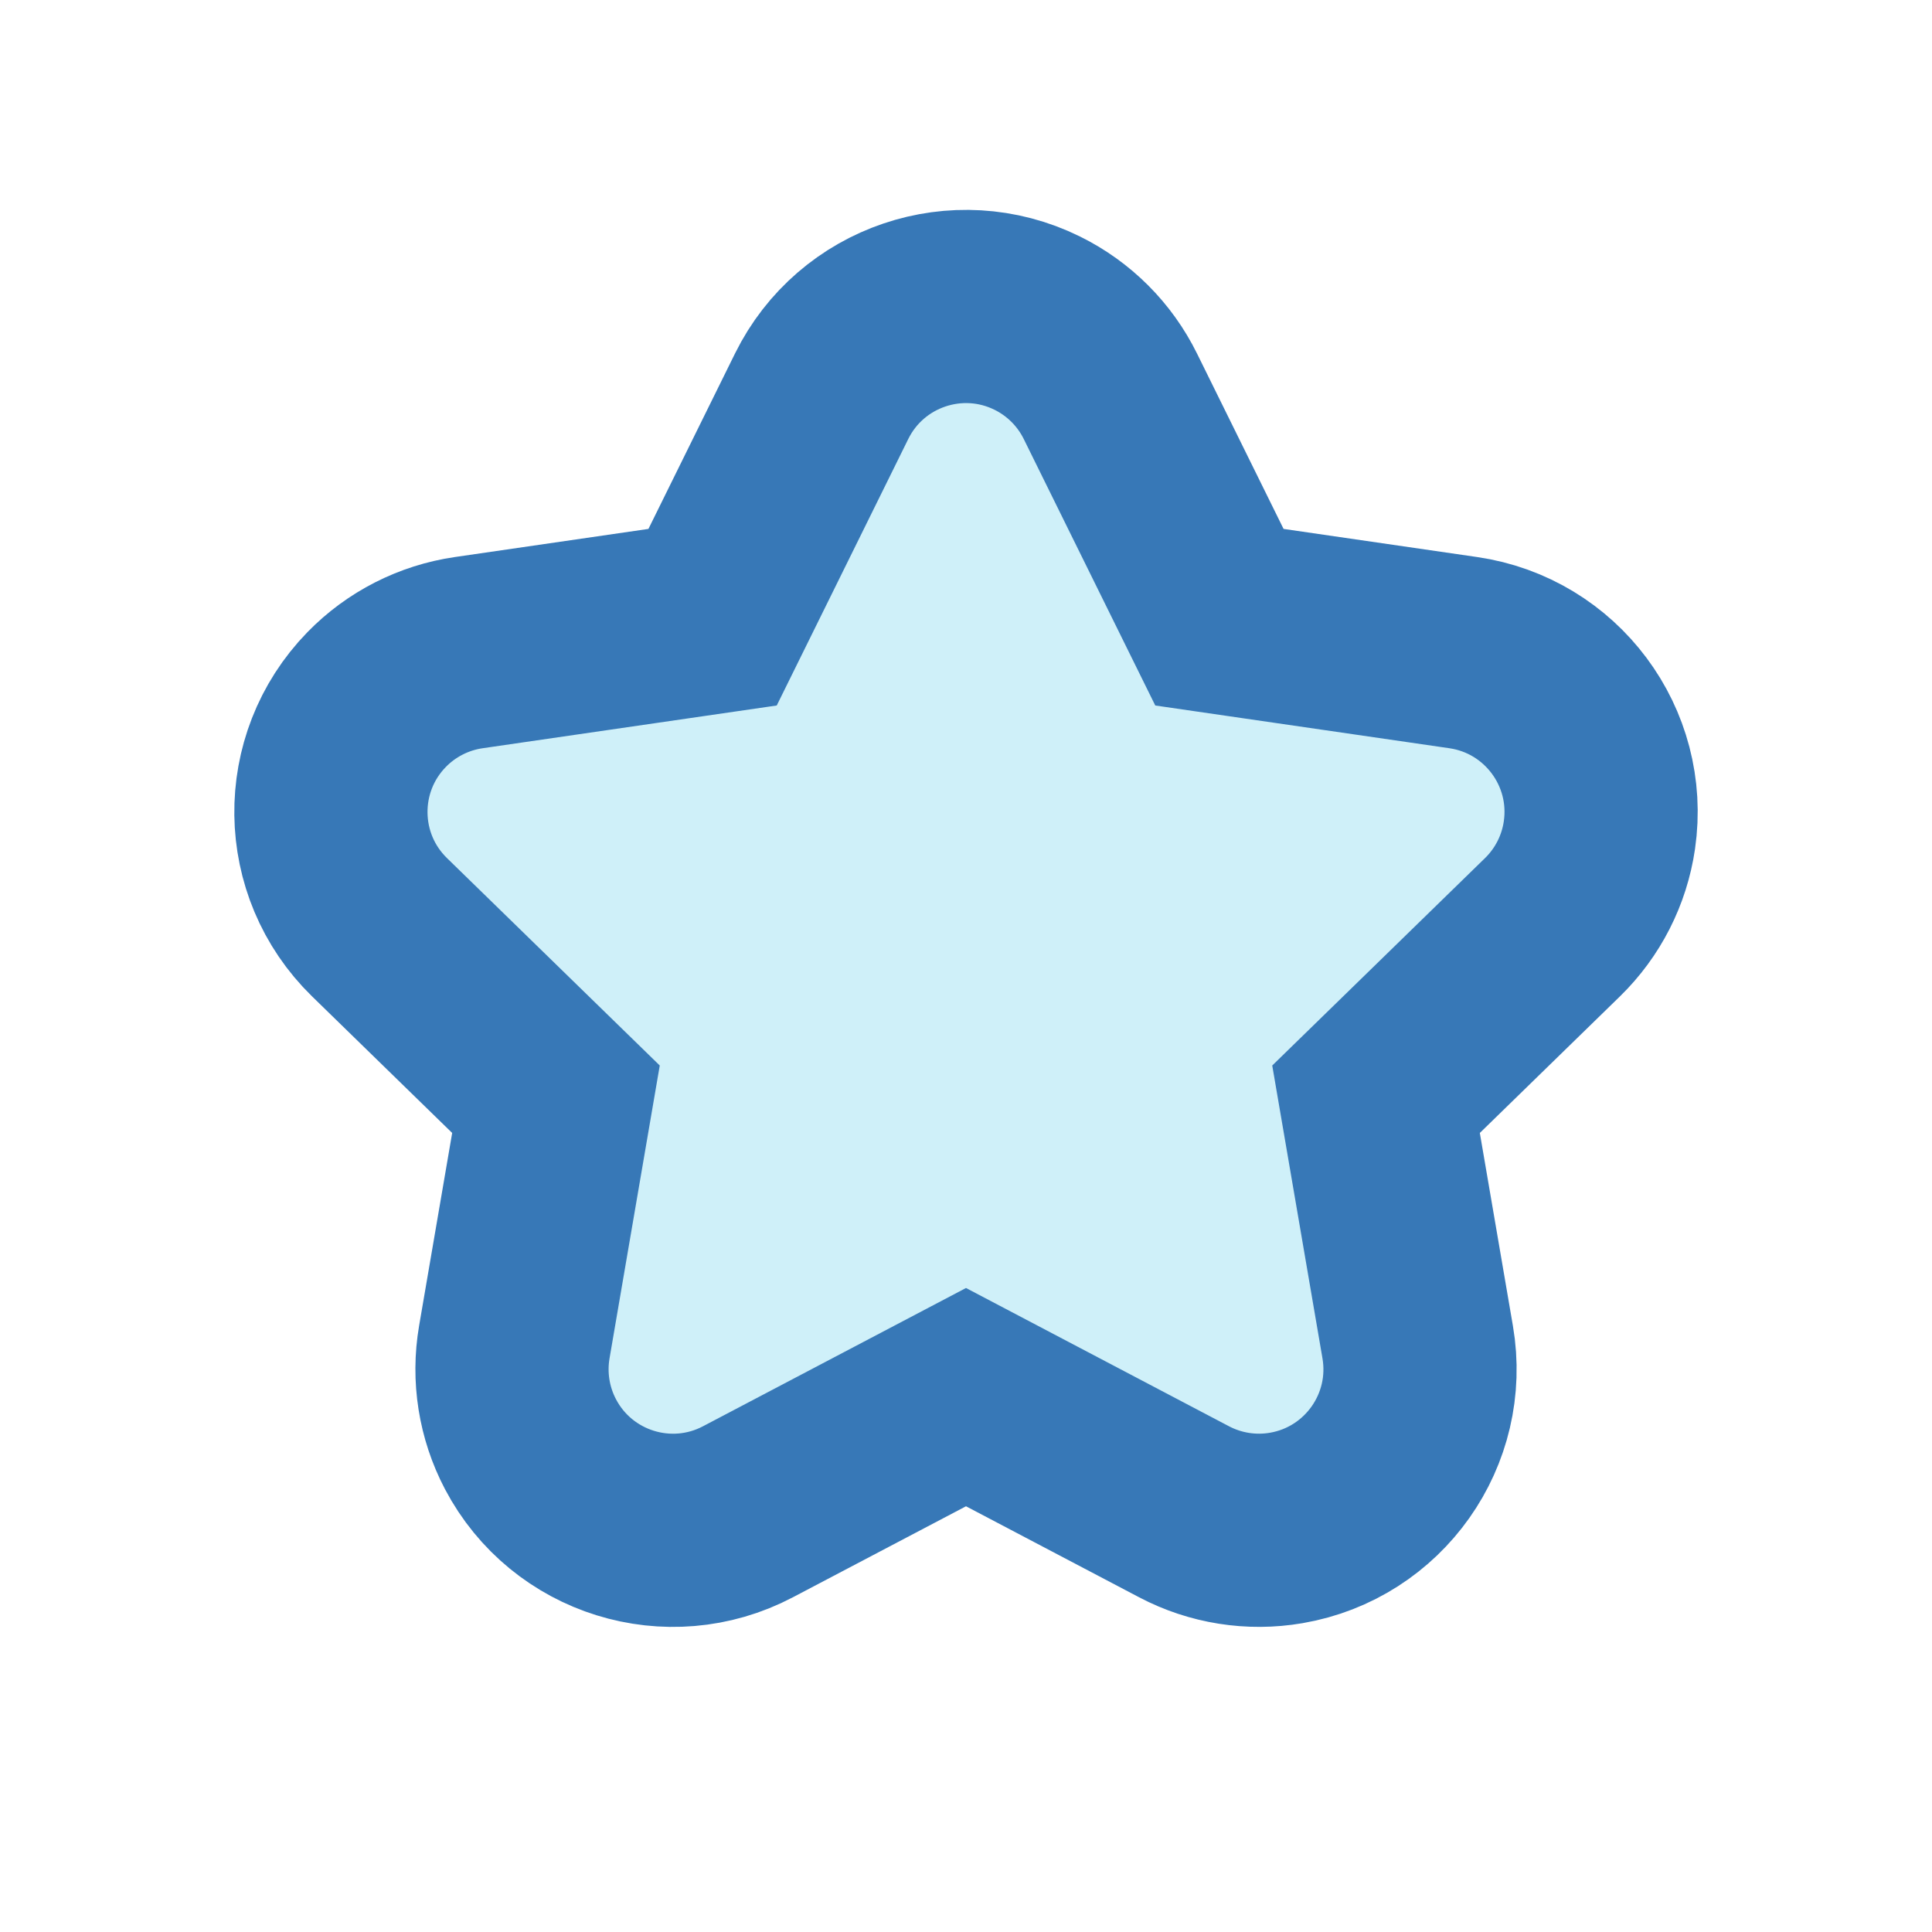
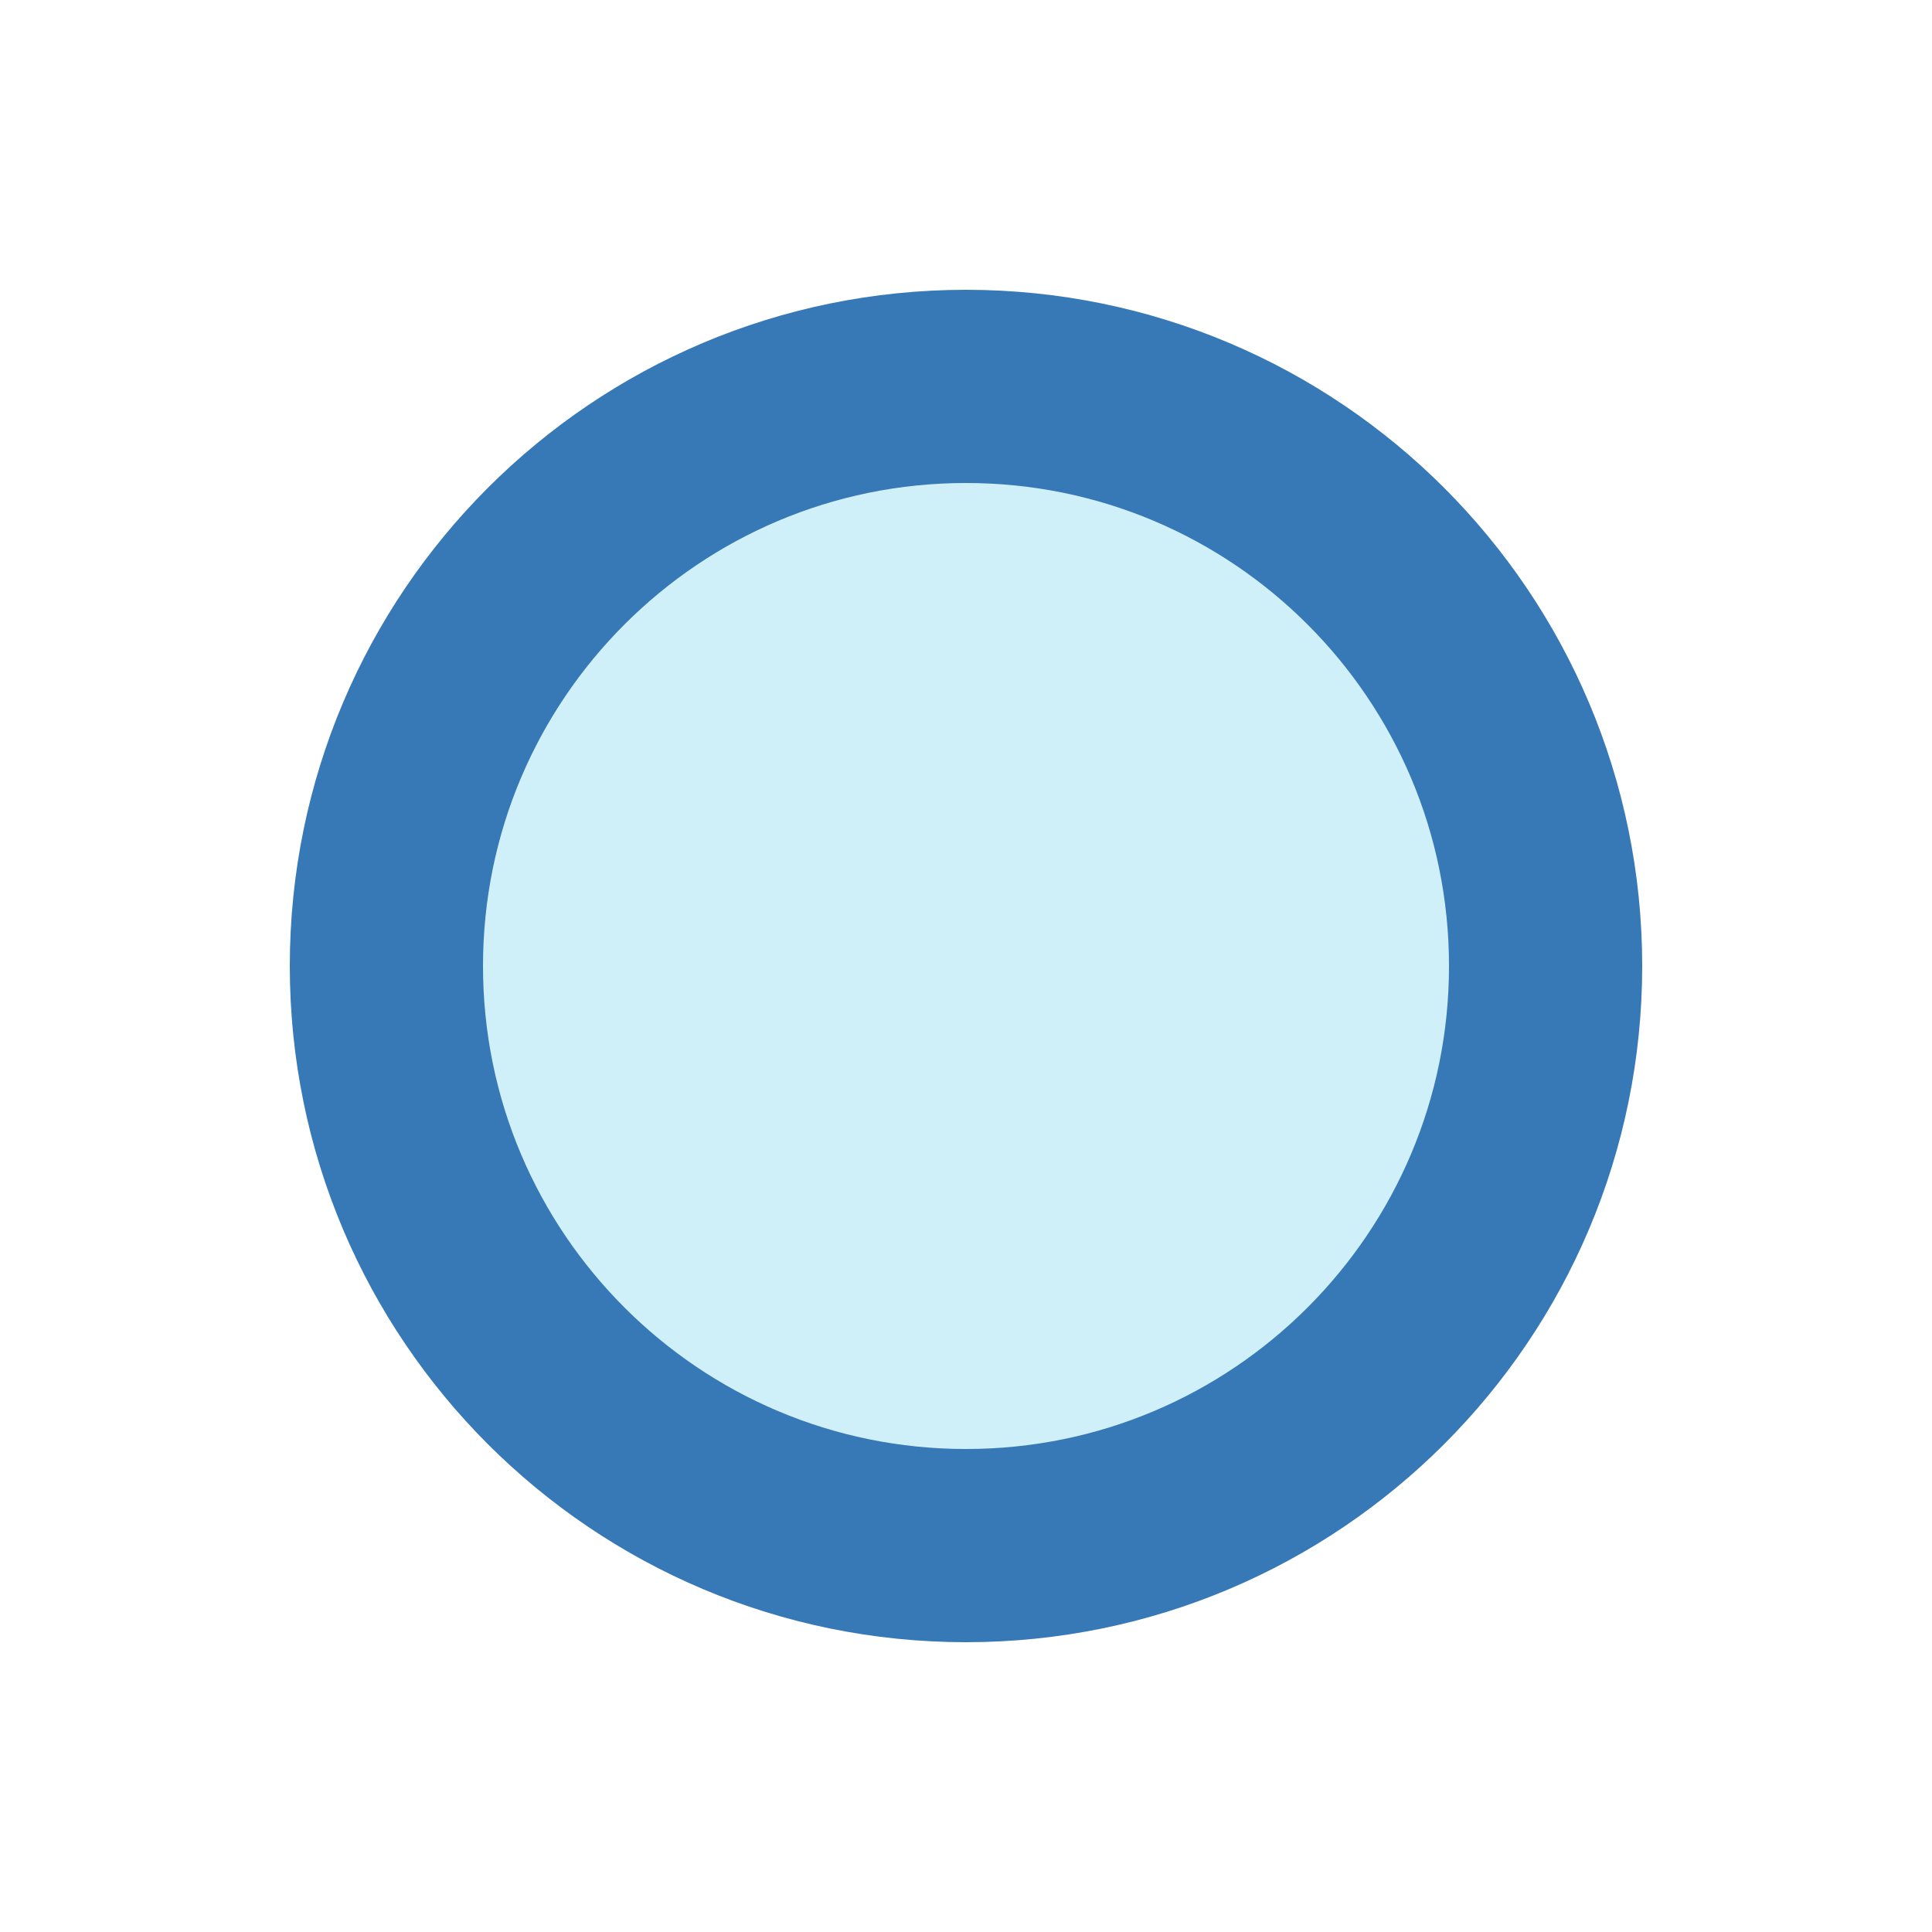
<svg xmlns="http://www.w3.org/2000/svg" width="300px" height="300px" viewBox="0 0 300 300" version="1.1">
  <g id="assets-file-light" stroke="none" stroke-width="1" fill="none" fill-rule="evenodd">
-     <path d="M141.971,48.92 C148.03,46.865 154.873,47.122 161.064,50.177 C165.994,52.61 169.985,56.601 172.418,61.531 L172.418,61.531 L189.35,95.839 L227.211,101.341 C234.043,102.333 239.825,106.001 243.652,111.129 C247.479,116.256 249.349,122.844 248.356,129.676 C247.566,135.117 245.003,140.145 241.066,143.983 L241.066,143.983 L213.67,170.688 L220.137,208.395 C221.304,215.2 219.603,221.833 215.909,227.056 C212.215,232.28 206.528,236.095 199.723,237.262 C194.304,238.191 188.73,237.308 183.864,234.75 L183.864,234.75 L150,216.947 L116.136,234.75 C110.026,237.962 103.192,238.394 97.082,236.495 C90.972,234.596 85.587,230.366 82.374,224.255 C79.816,219.389 78.933,213.814 79.863,208.395 L79.863,208.395 L86.33,170.688 L58.934,143.983 C53.99,139.164 51.468,132.798 51.386,126.4 C51.304,120.003 53.663,113.574 58.482,108.63 C62.32,104.693 67.348,102.131 72.789,101.341 L72.789,101.341 L110.65,95.839 L127.582,61.531 C130.637,55.341 135.912,50.974 141.971,48.92 Z" id="Star" stroke="#3778B7" stroke-width="30" fill="#CFF0F9" />
+     <circle id="Oval" stroke="#3778B7" stroke-width="30" fill="#CFF0F9" cx="150" cy="150" r="90" />
  </g>
</svg>
